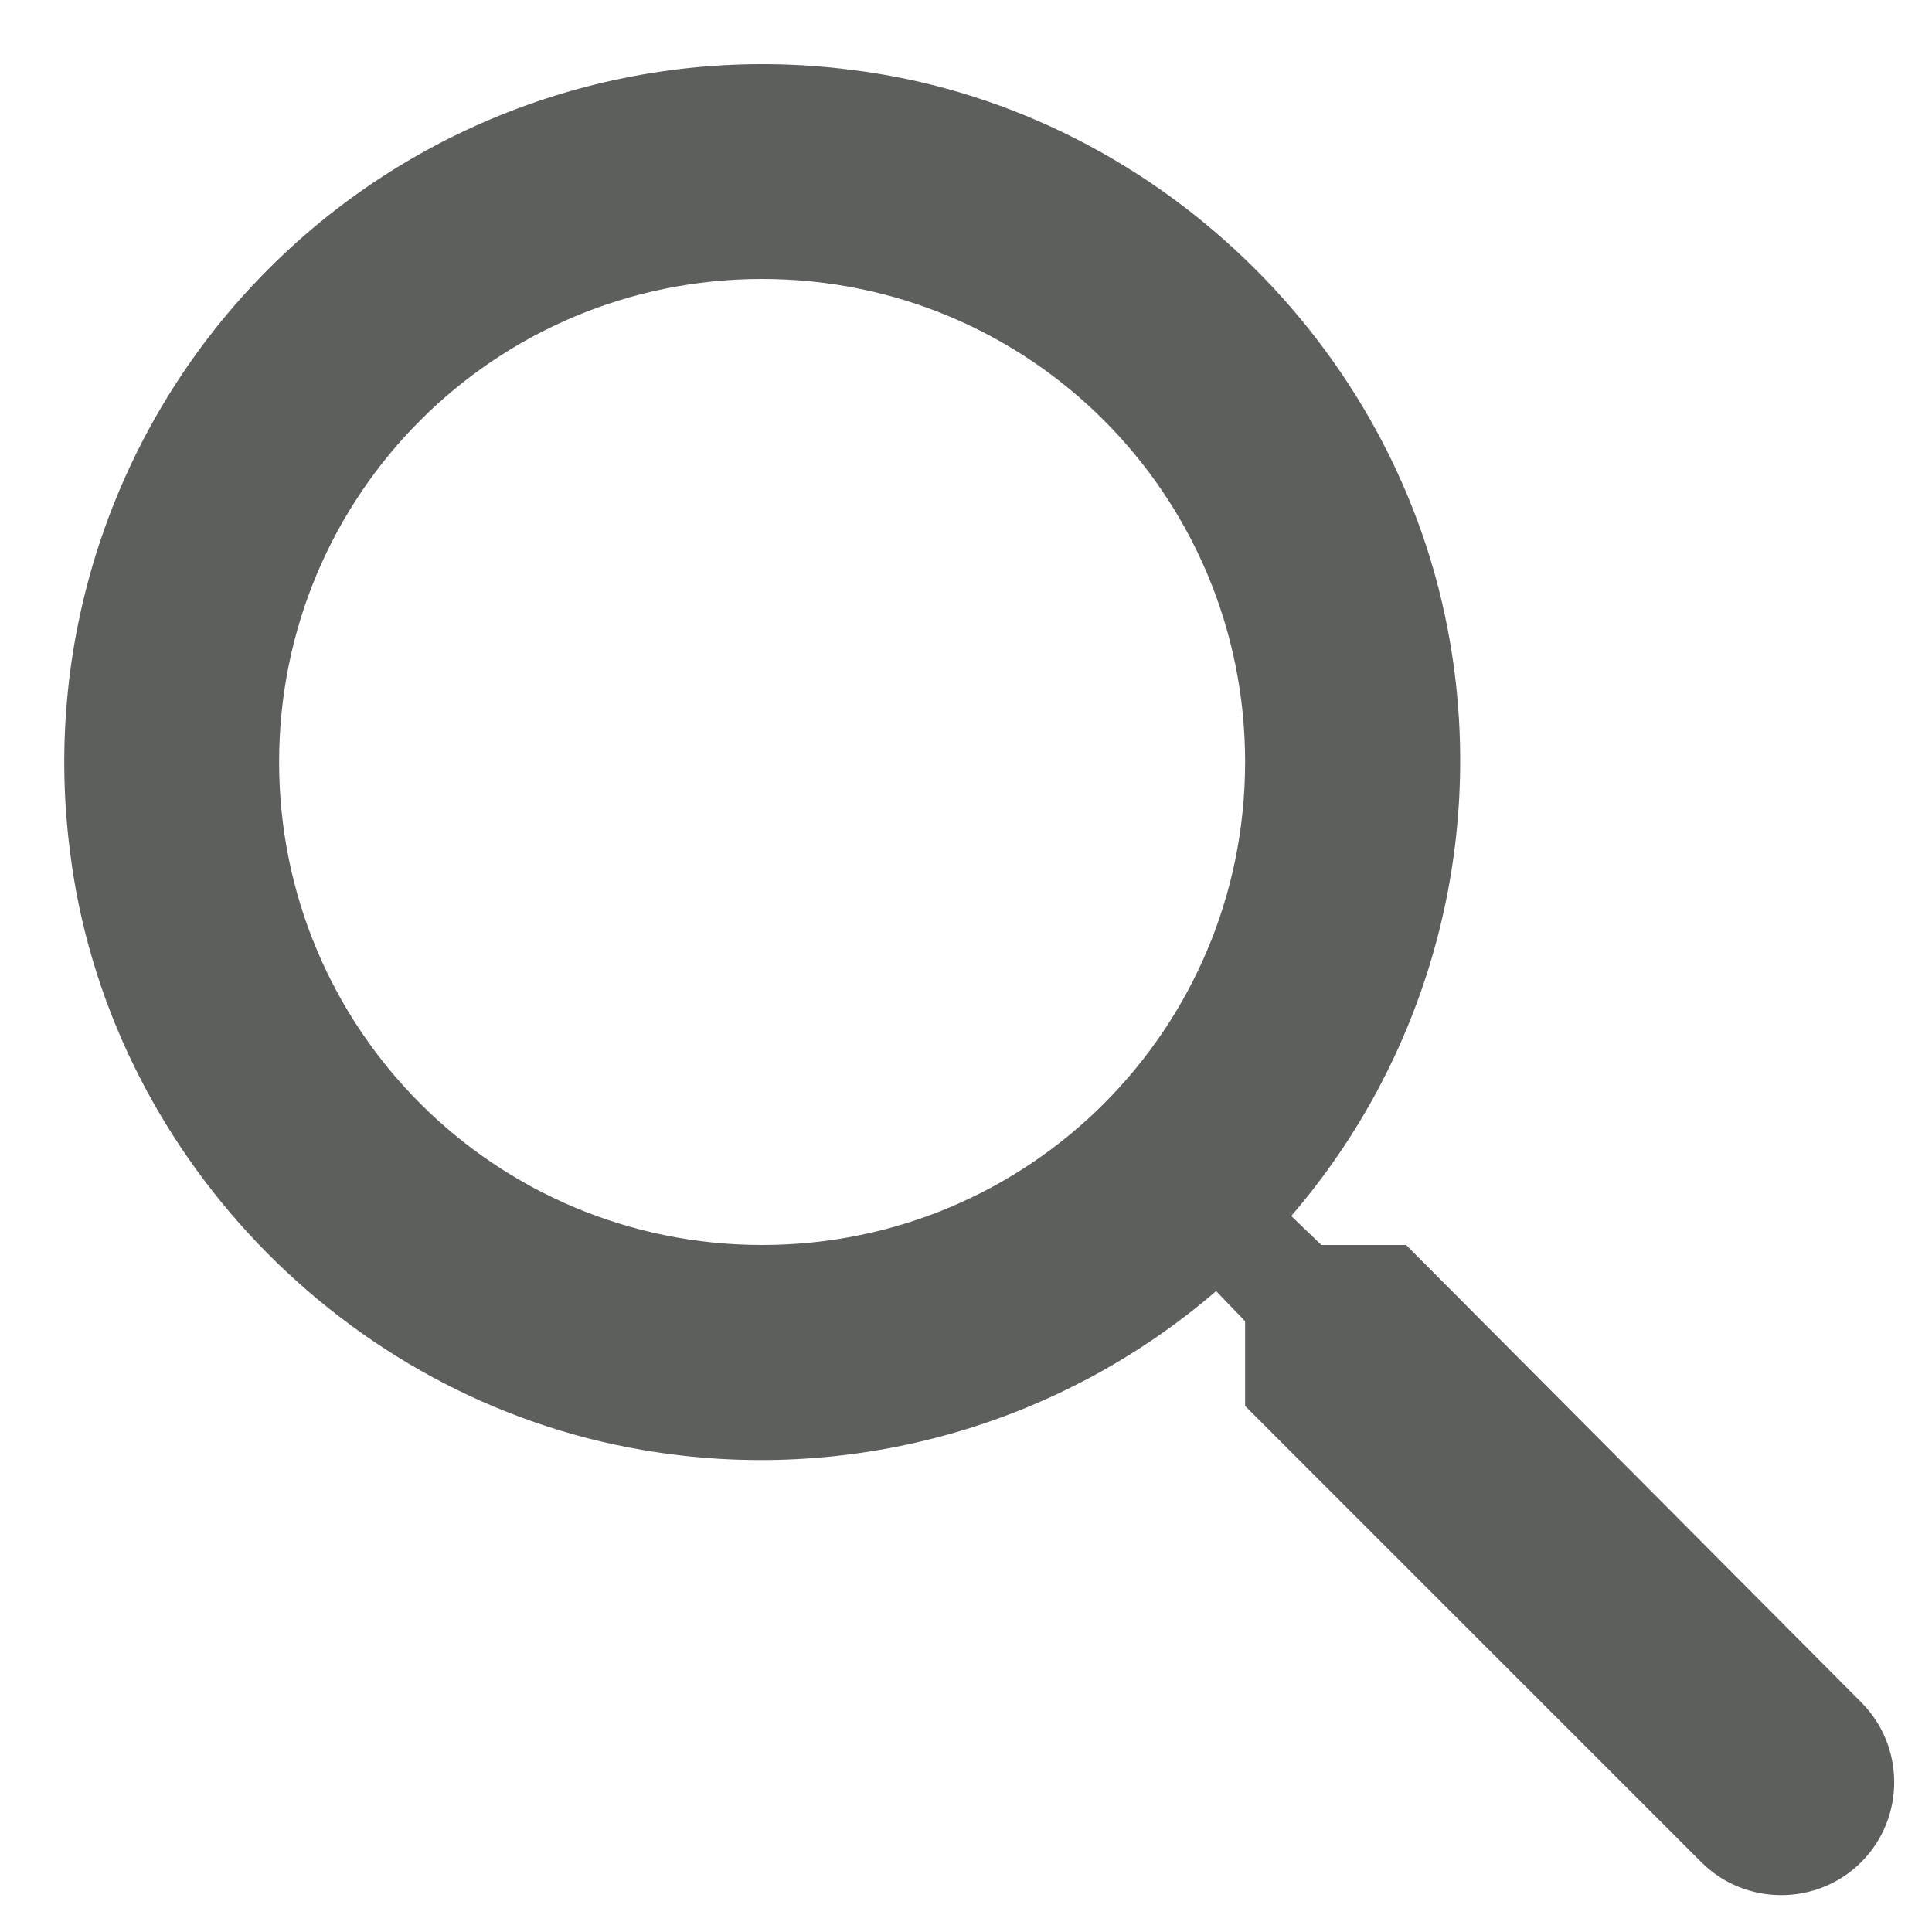
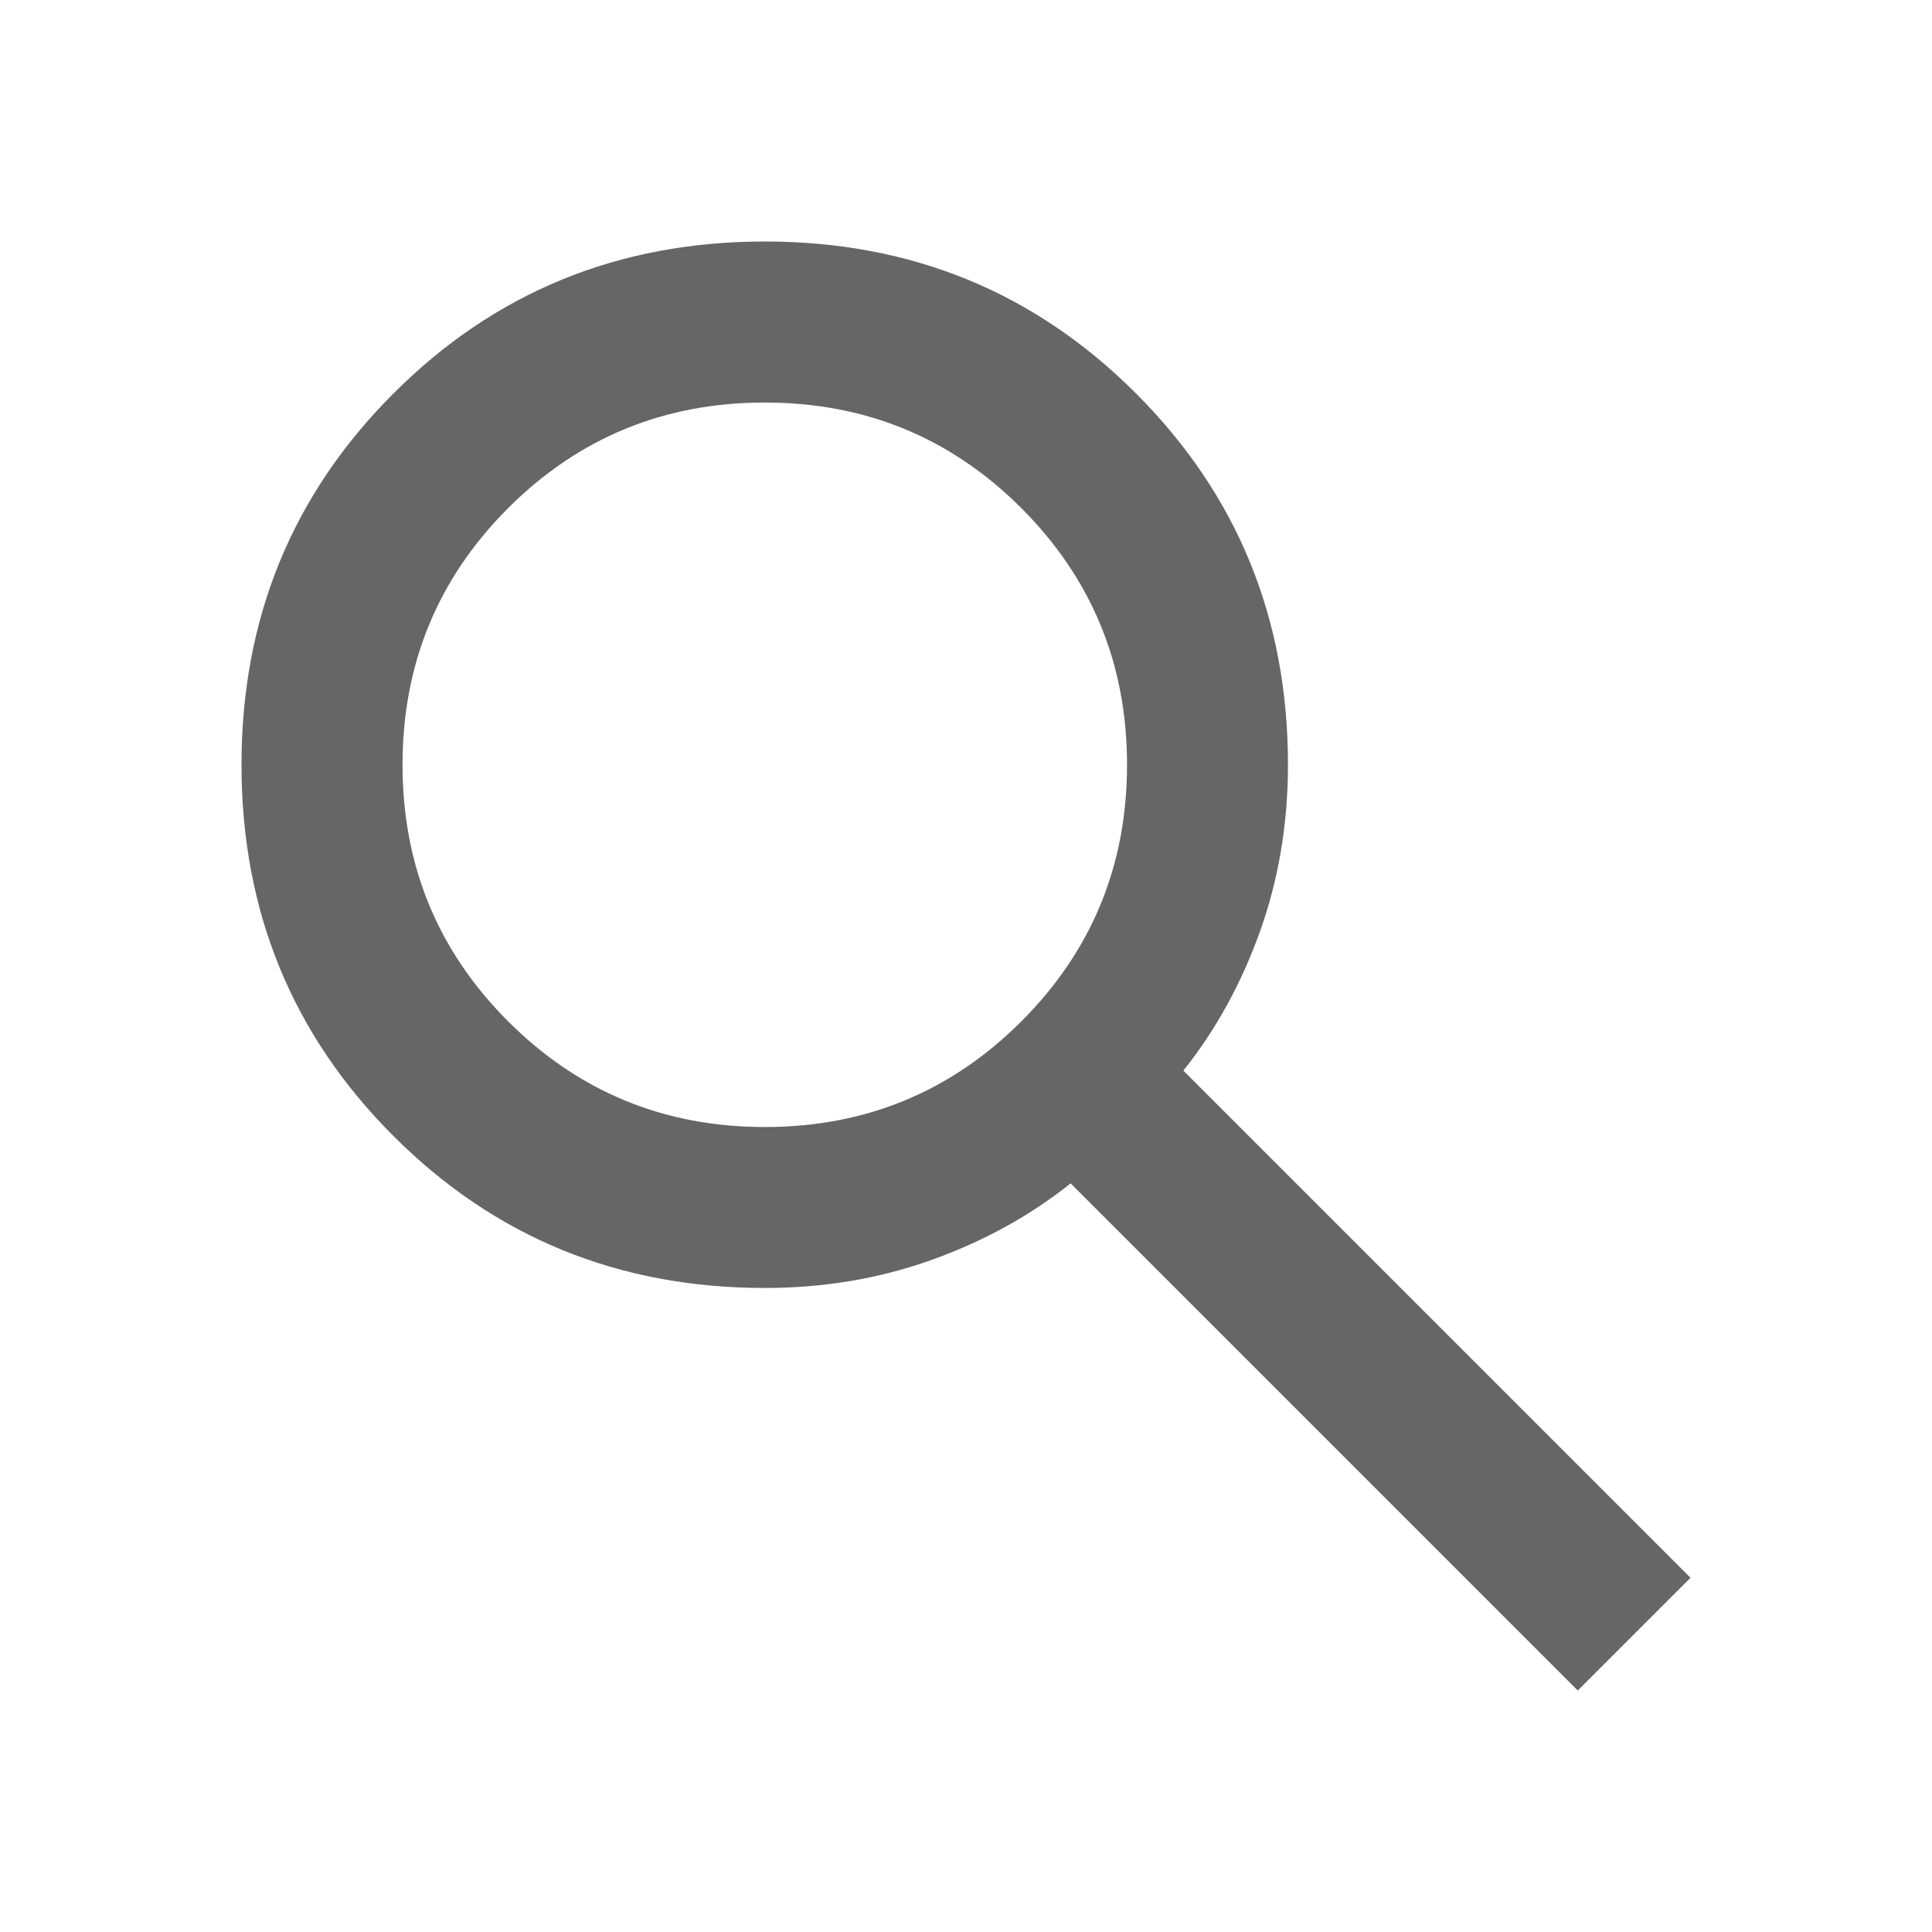
- <svg xmlns="http://www.w3.org/2000/svg" width="15" height="15" viewBox="0 0 15 15" fill="none">
-   <path d="M10.917 9.666H10.259L10.025 9.441C10.546 8.836 10.927 8.123 11.14 7.354C11.353 6.585 11.394 5.778 11.259 4.991C10.867 2.674 8.934 0.824 6.6 0.541C5.78 0.437 4.947 0.522 4.164 0.79C3.382 1.058 2.671 1.501 2.087 2.086C1.502 2.67 1.059 3.381 0.791 4.163C0.523 4.946 0.438 5.779 0.542 6.599C0.825 8.933 2.675 10.866 4.992 11.258C5.779 11.393 6.586 11.352 7.355 11.139C8.124 10.926 8.837 10.545 9.442 10.024L9.667 10.258V10.916L13.209 14.458C13.55 14.799 14.109 14.799 14.45 14.458C14.792 14.116 14.792 13.558 14.45 13.216L10.917 9.666ZM5.917 9.666C3.842 9.666 2.167 7.991 2.167 5.916C2.167 3.841 3.842 2.166 5.917 2.166C7.992 2.166 9.667 3.841 9.667 5.916C9.667 7.991 7.992 9.666 5.917 9.666Z" fill="#5D5F5D" />
+ <svg xmlns="http://www.w3.org/2000/svg" width="20" height="20" viewBox="0 0 20 20" fill="none">
+   <mask id="mask0_2676_7796" style="mask-type:alpha" maskUnits="userSpaceOnUse" x="0" y="0" width="20" height="20">
+     <rect width="20" height="20" fill="#D9D9D9" />
+   </mask>
+   <g mask="url(#mask0_2676_7796)">
+     <path d="M16.333 17.5L11.083 12.25C10.667 12.583 10.188 12.847 9.646 13.042C9.104 13.236 8.528 13.333 7.917 13.333C6.403 13.333 5.122 12.809 4.073 11.76C3.024 10.712 2.5 9.431 2.5 7.917C2.5 6.403 3.024 5.122 4.073 4.073C5.122 3.024 6.403 2.5 7.917 2.5C9.431 2.5 10.712 3.024 11.76 4.073C12.809 5.122 13.333 6.403 13.333 7.917C13.333 8.528 13.236 9.104 13.042 9.646C12.847 10.188 12.583 10.667 12.25 11.083L17.5 16.333L16.333 17.5ZM7.917 11.667C8.958 11.667 9.844 11.302 10.573 10.573C11.302 9.844 11.667 8.958 11.667 7.917C11.667 6.875 11.302 5.99 10.573 5.26C9.844 4.531 8.958 4.167 7.917 4.167C6.875 4.167 5.99 4.531 5.26 5.26C4.531 5.99 4.167 6.875 4.167 7.917C4.167 8.958 4.531 9.844 5.26 10.573C5.99 11.302 6.875 11.667 7.917 11.667Z" fill="#666666" />
+   </g>
</svg>
